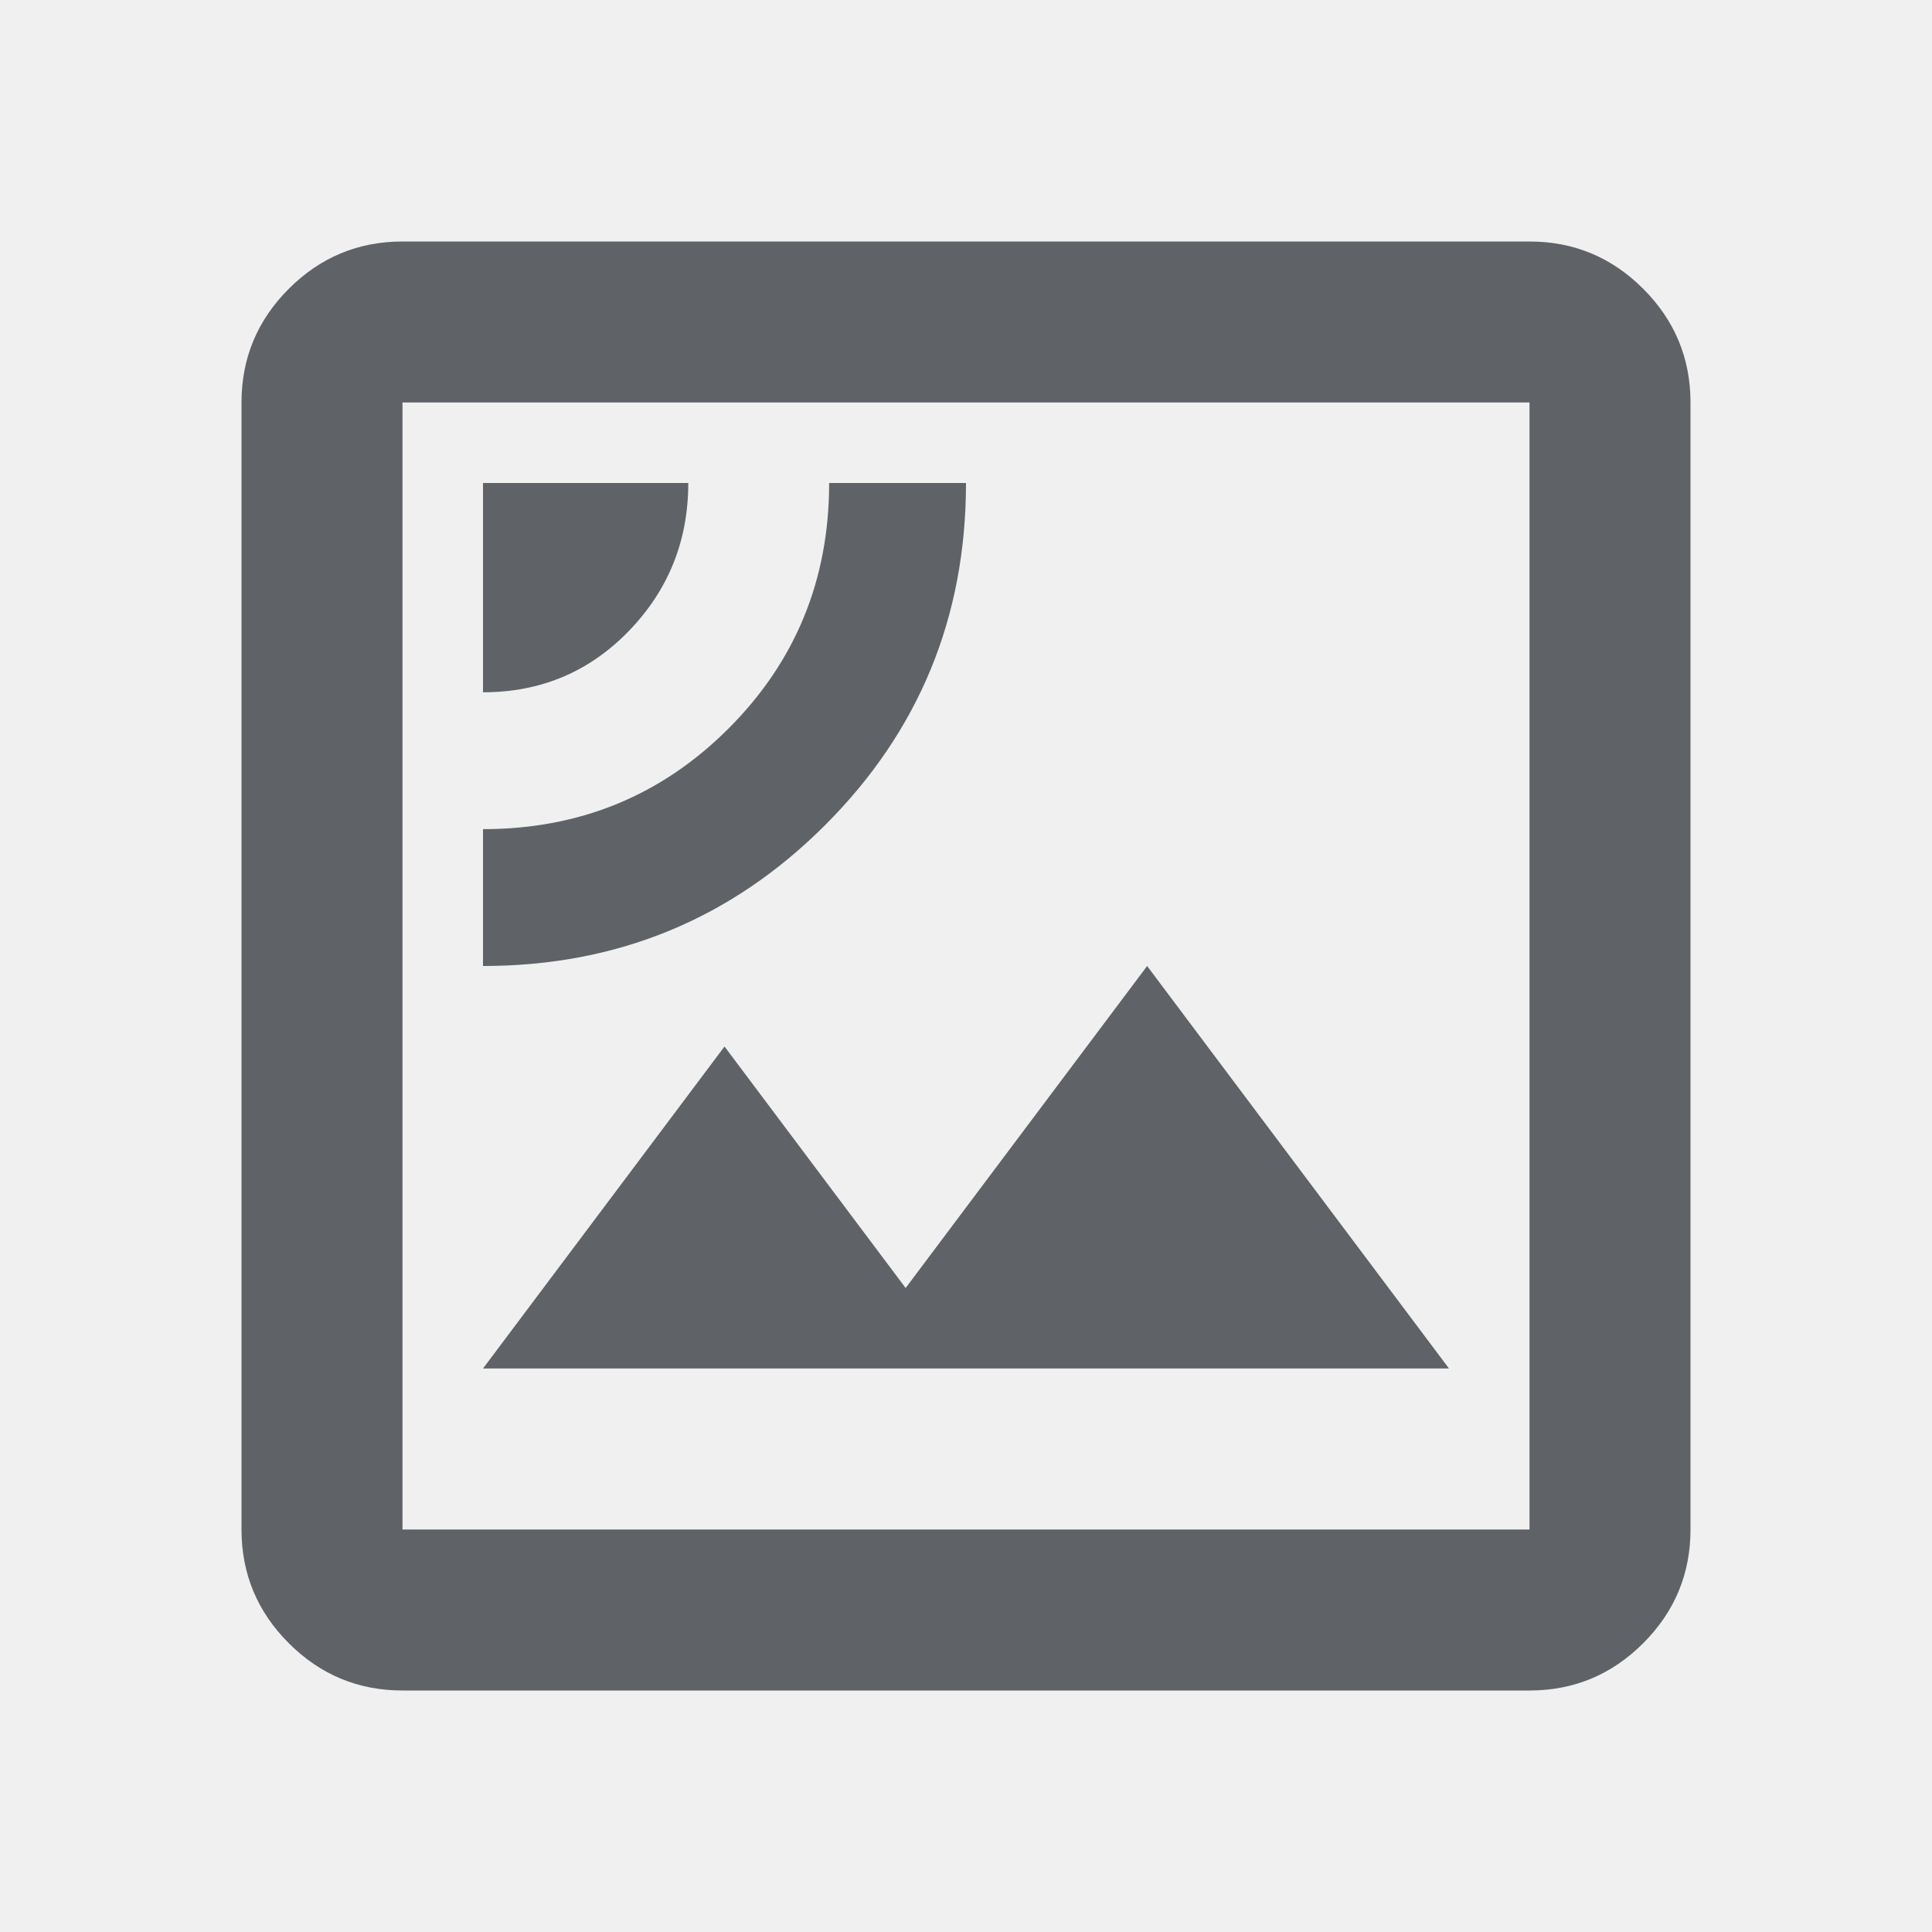
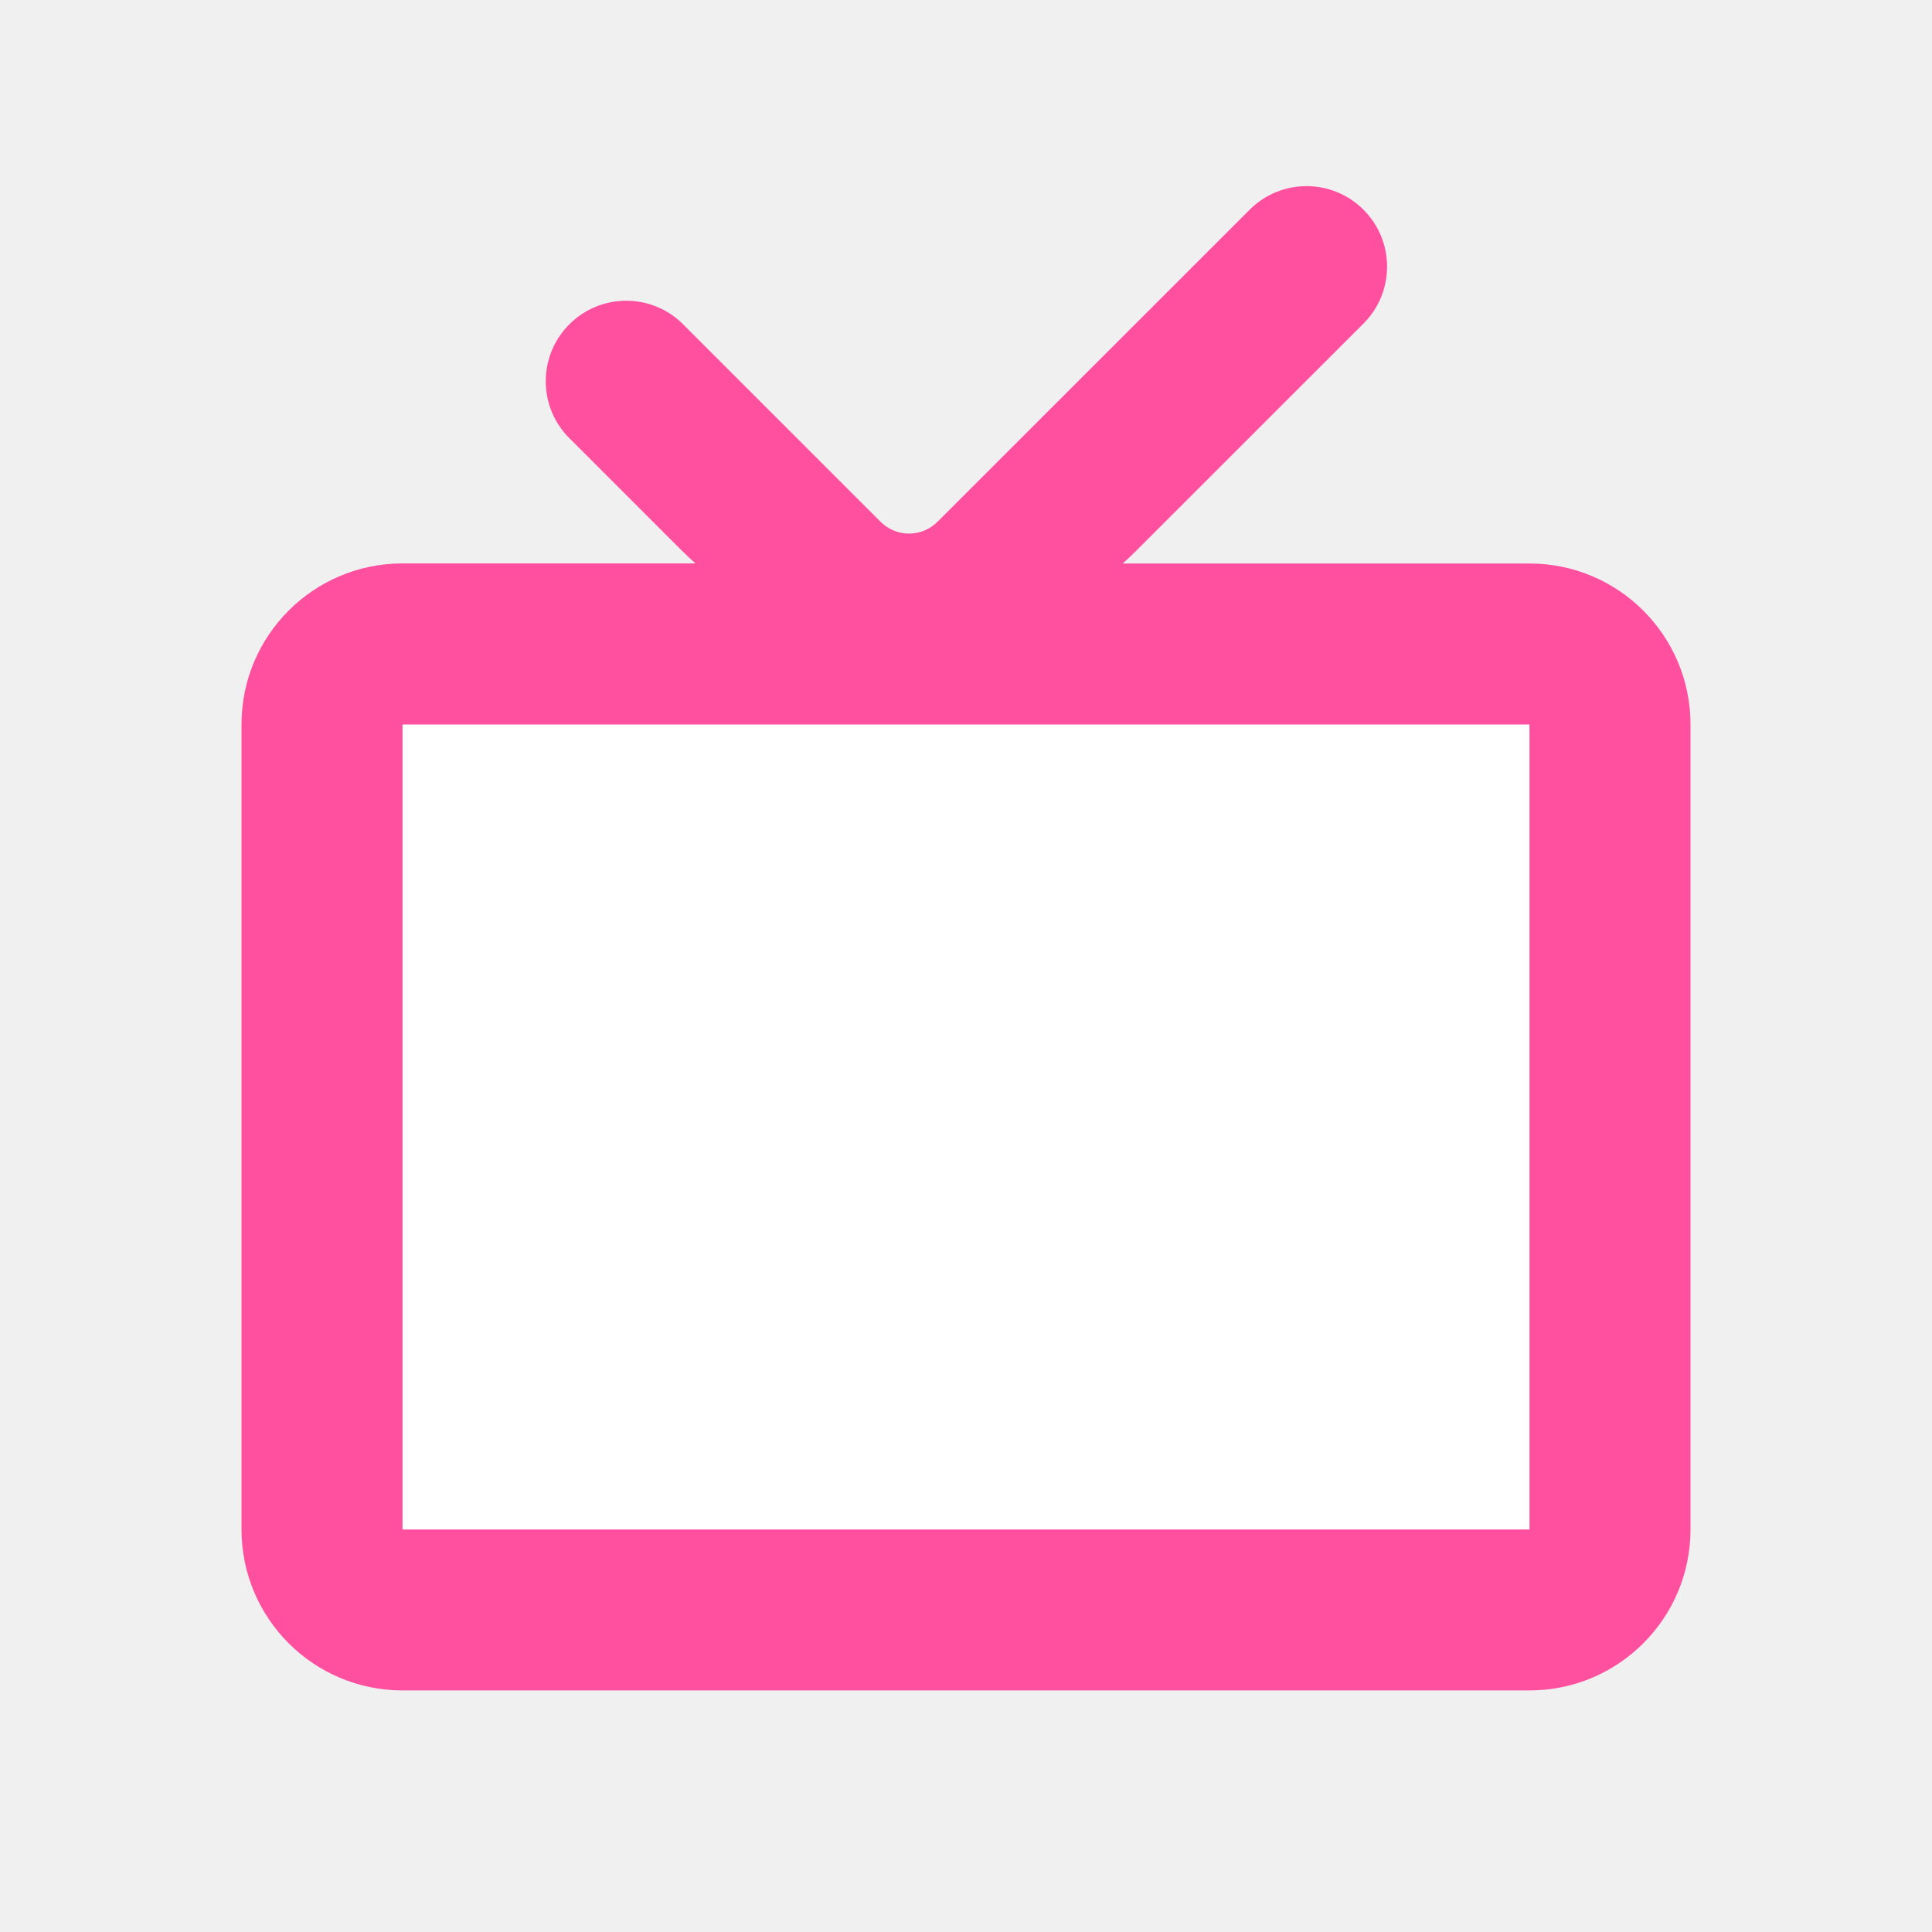
- <svg xmlns="http://www.w3.org/2000/svg" height="24px" viewBox="0 -960 960 960" width="24px" fill="#5f6368">
-   <path d="M240-280h480L570-480 450-320l-90-120-120 160Zm0-200q100 0 170-70t70-170h-68q0 72-50 122t-122 50v68Zm0-136q43 0 72.5-30.5T342-720H240v104Zm-40 496q-33 0-56.5-23.5T120-200v-560q0-33 23.5-56.5T200-840h560q33 0 56.5 23.5T840-760v560q0 33-23.5 56.5T760-120H200Zm0-80h560v-560H200v560Zm0 0v-560 560Z" />
+ <svg xmlns="http://www.w3.org/2000/svg" width="24" height="24" viewBox="0 0 24 24">
+   <g fill="none" fill-rule="evenodd">
+     <path d="m12.593 23.258l-.011.002l-.071.035l-.02.004l-.014-.004l-.071-.035q-.016-.005-.024.005l-.004.01l-.017.428l.005.02l.01.013l.104.074l.015.004l.012-.004l.104-.074l.012-.016l.004-.017l-.017-.427q-.004-.016-.017-.018m.265-.113l-.013.002l-.185.093l-.01.01l-.003.011l.018.43l.005.012l.008.007l.201.093q.019.005.029-.008l.004-.014l-.034-.614q-.005-.018-.02-.022m-.715.002a.02.02 0 0 0-.027.006l-.006.014l-.034.614q.001.018.017.024l.015-.002l.201-.093l.01-.008l.004-.011l.017-.43l-.003-.012l-.01-.01z" />
+     <path fill="#FF4F9F" d="M16.95 4.007a1 1 0 0 0-1.414-1.414l-3.89 3.889a.5.5 0 0 1-.707 0L8.464 4.007A1 1 0 0 0 7.05 5.42l1.414 1.414q.086.086.175.165H5a2 2 0 0 0-2 2v10a2 2 0 0 0 2 2h14a2 2 0 0 0 2-2V9a2 2 0 0 0-2-2h-5.053a4 4 0 0 0 .174-.165z" />
+     <path fill="#ffffff" d="M5 9h14v10H5z" />
+   </g>
</svg>
